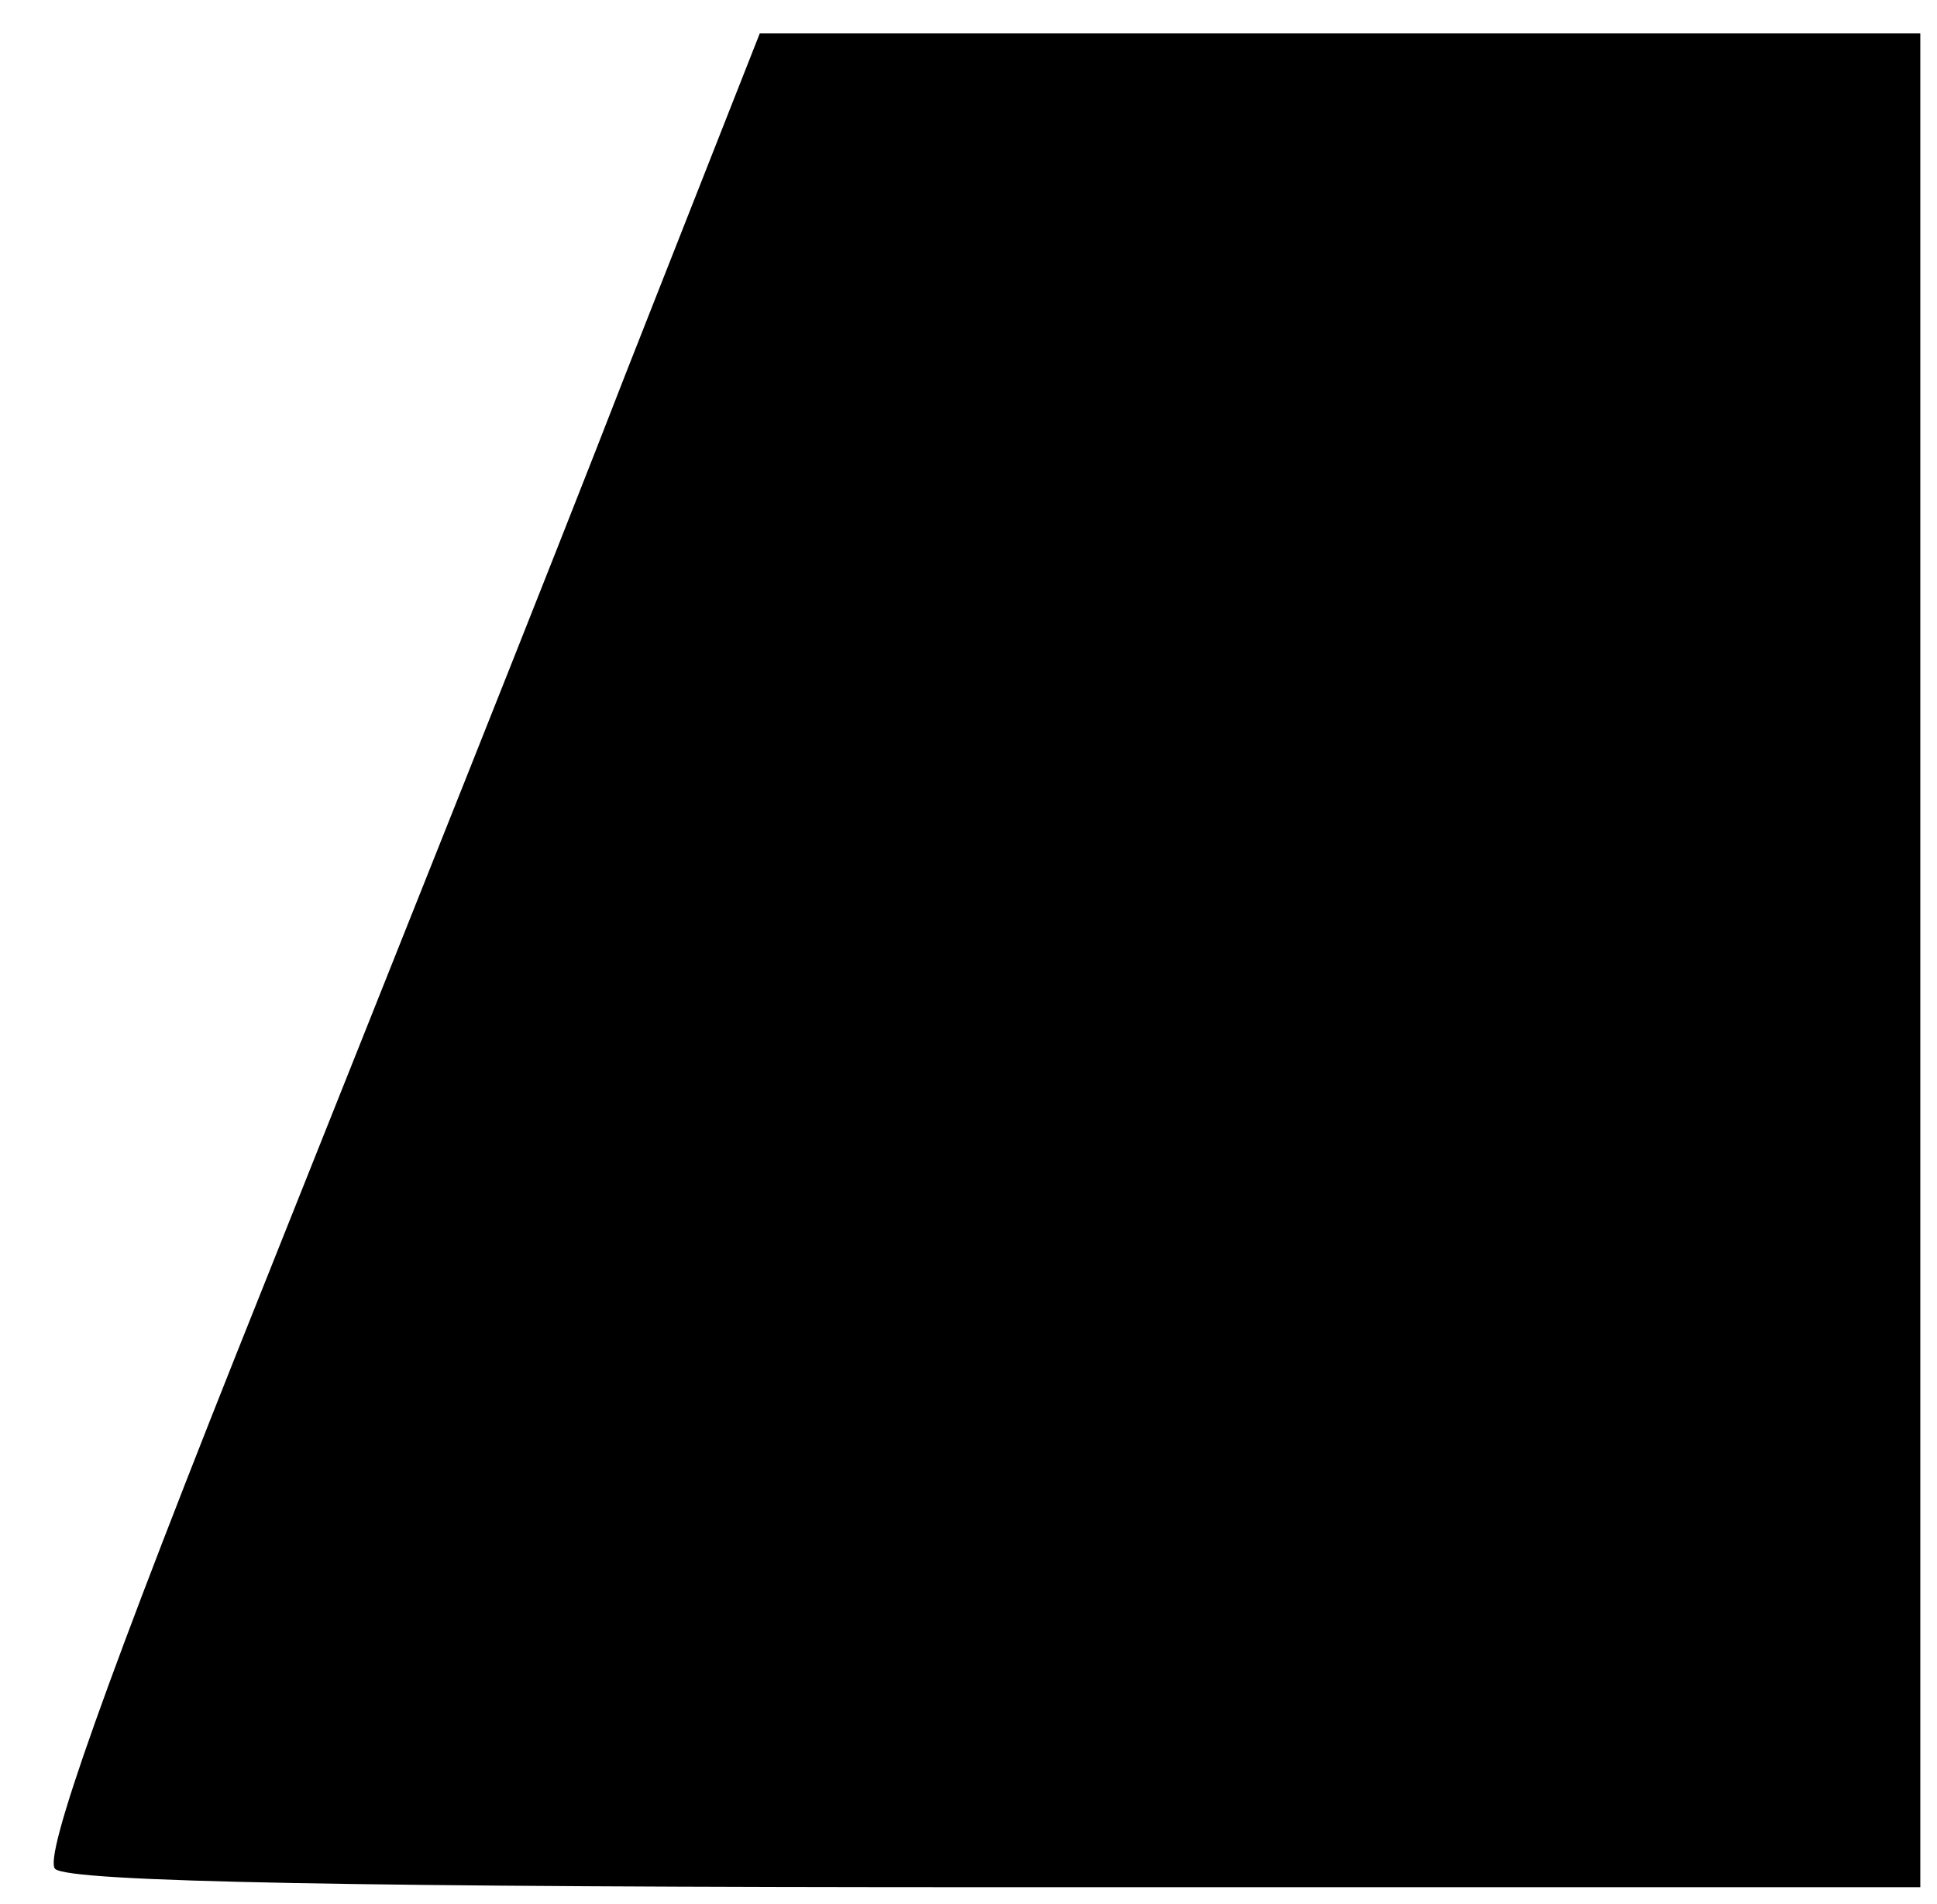
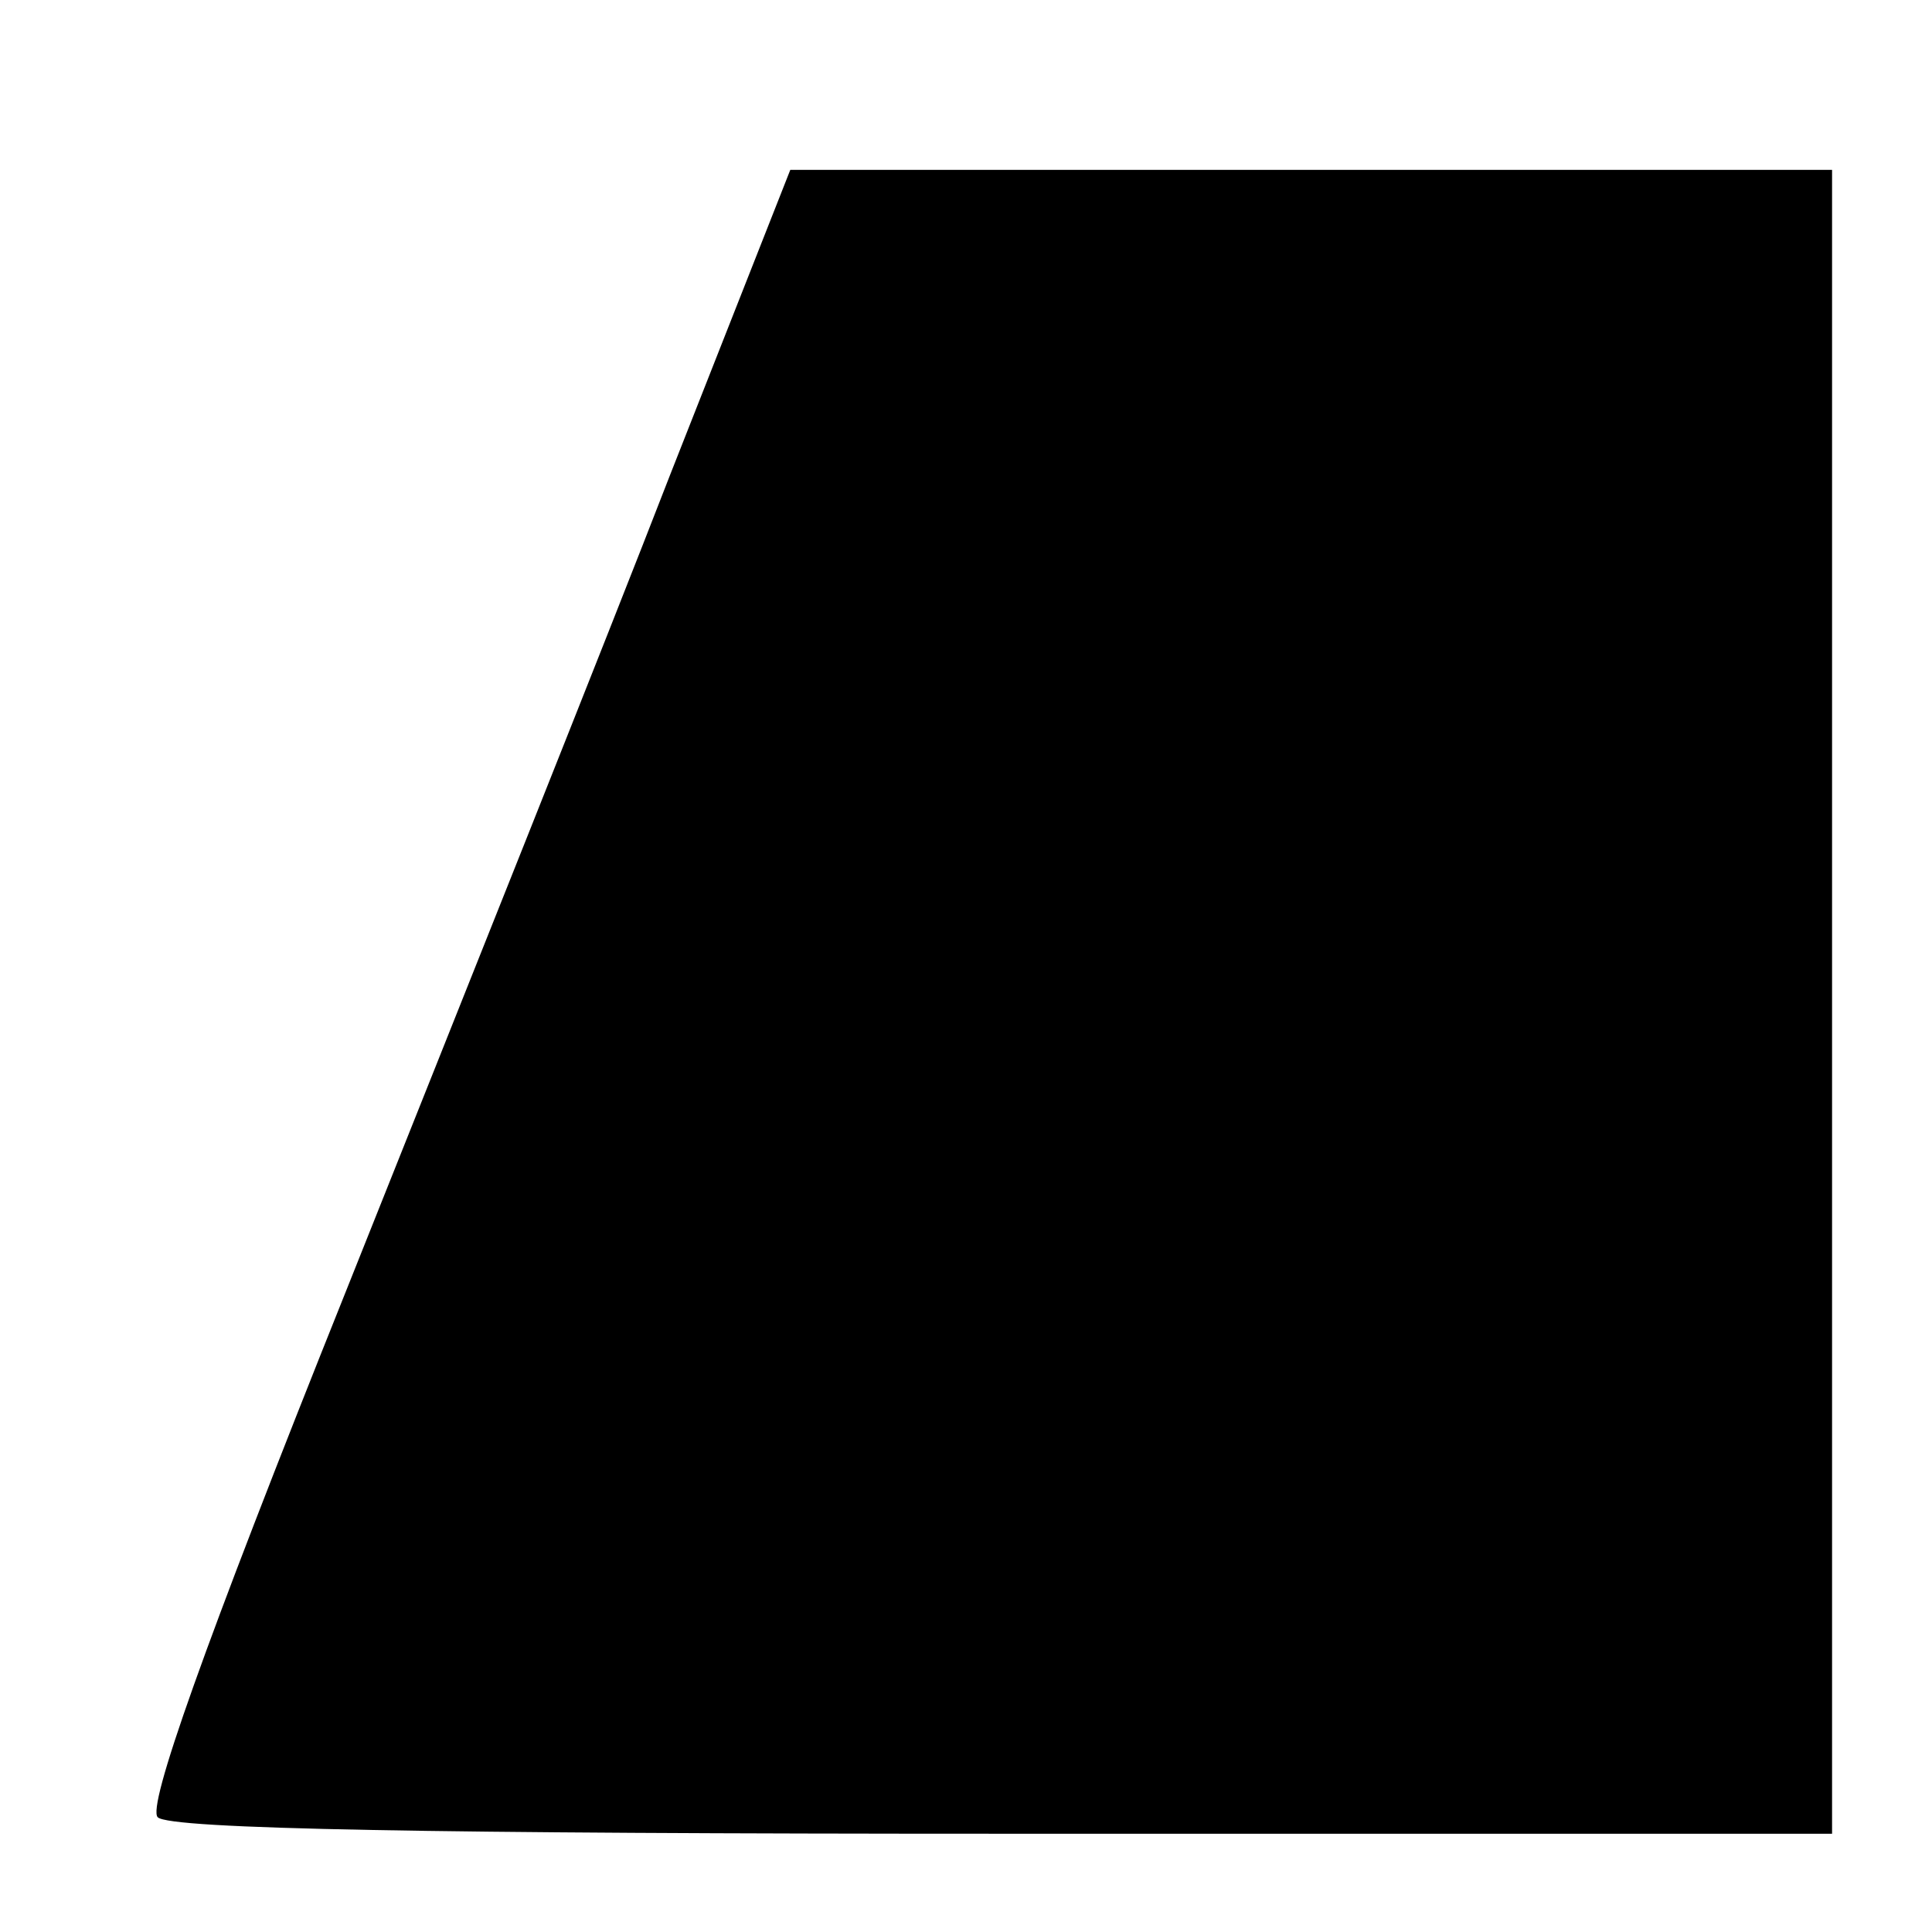
- <svg xmlns="http://www.w3.org/2000/svg" version="1.0" width="116pt" height="114pt" viewBox="0 0 116 114" preserveAspectRatio="xMidYMid meet">
-   <g transform="translate(0,114) scale(0.1,-0.1)" fill="#000000" stroke="none">
+ <svg xmlns="http://www.w3.org/2000/svg" version="1.0" width="150pt" height="150pt" viewBox="0 0 116 114" preserveAspectRatio="xMidYMid meet">
+   <g transform="translate(6.5,110) scale(0.09,-0.09)" fill="#000000" stroke="none">
    <path d="M375 917 c-43 -111 -141 -356 -216 -544 -97 -242 -133 -345 -126 -352 8 -8 185 -11 564 -11 l553 0 0 555 0 555 -347 0 -348 0 -80 -203z" />
  </g>
</svg>
